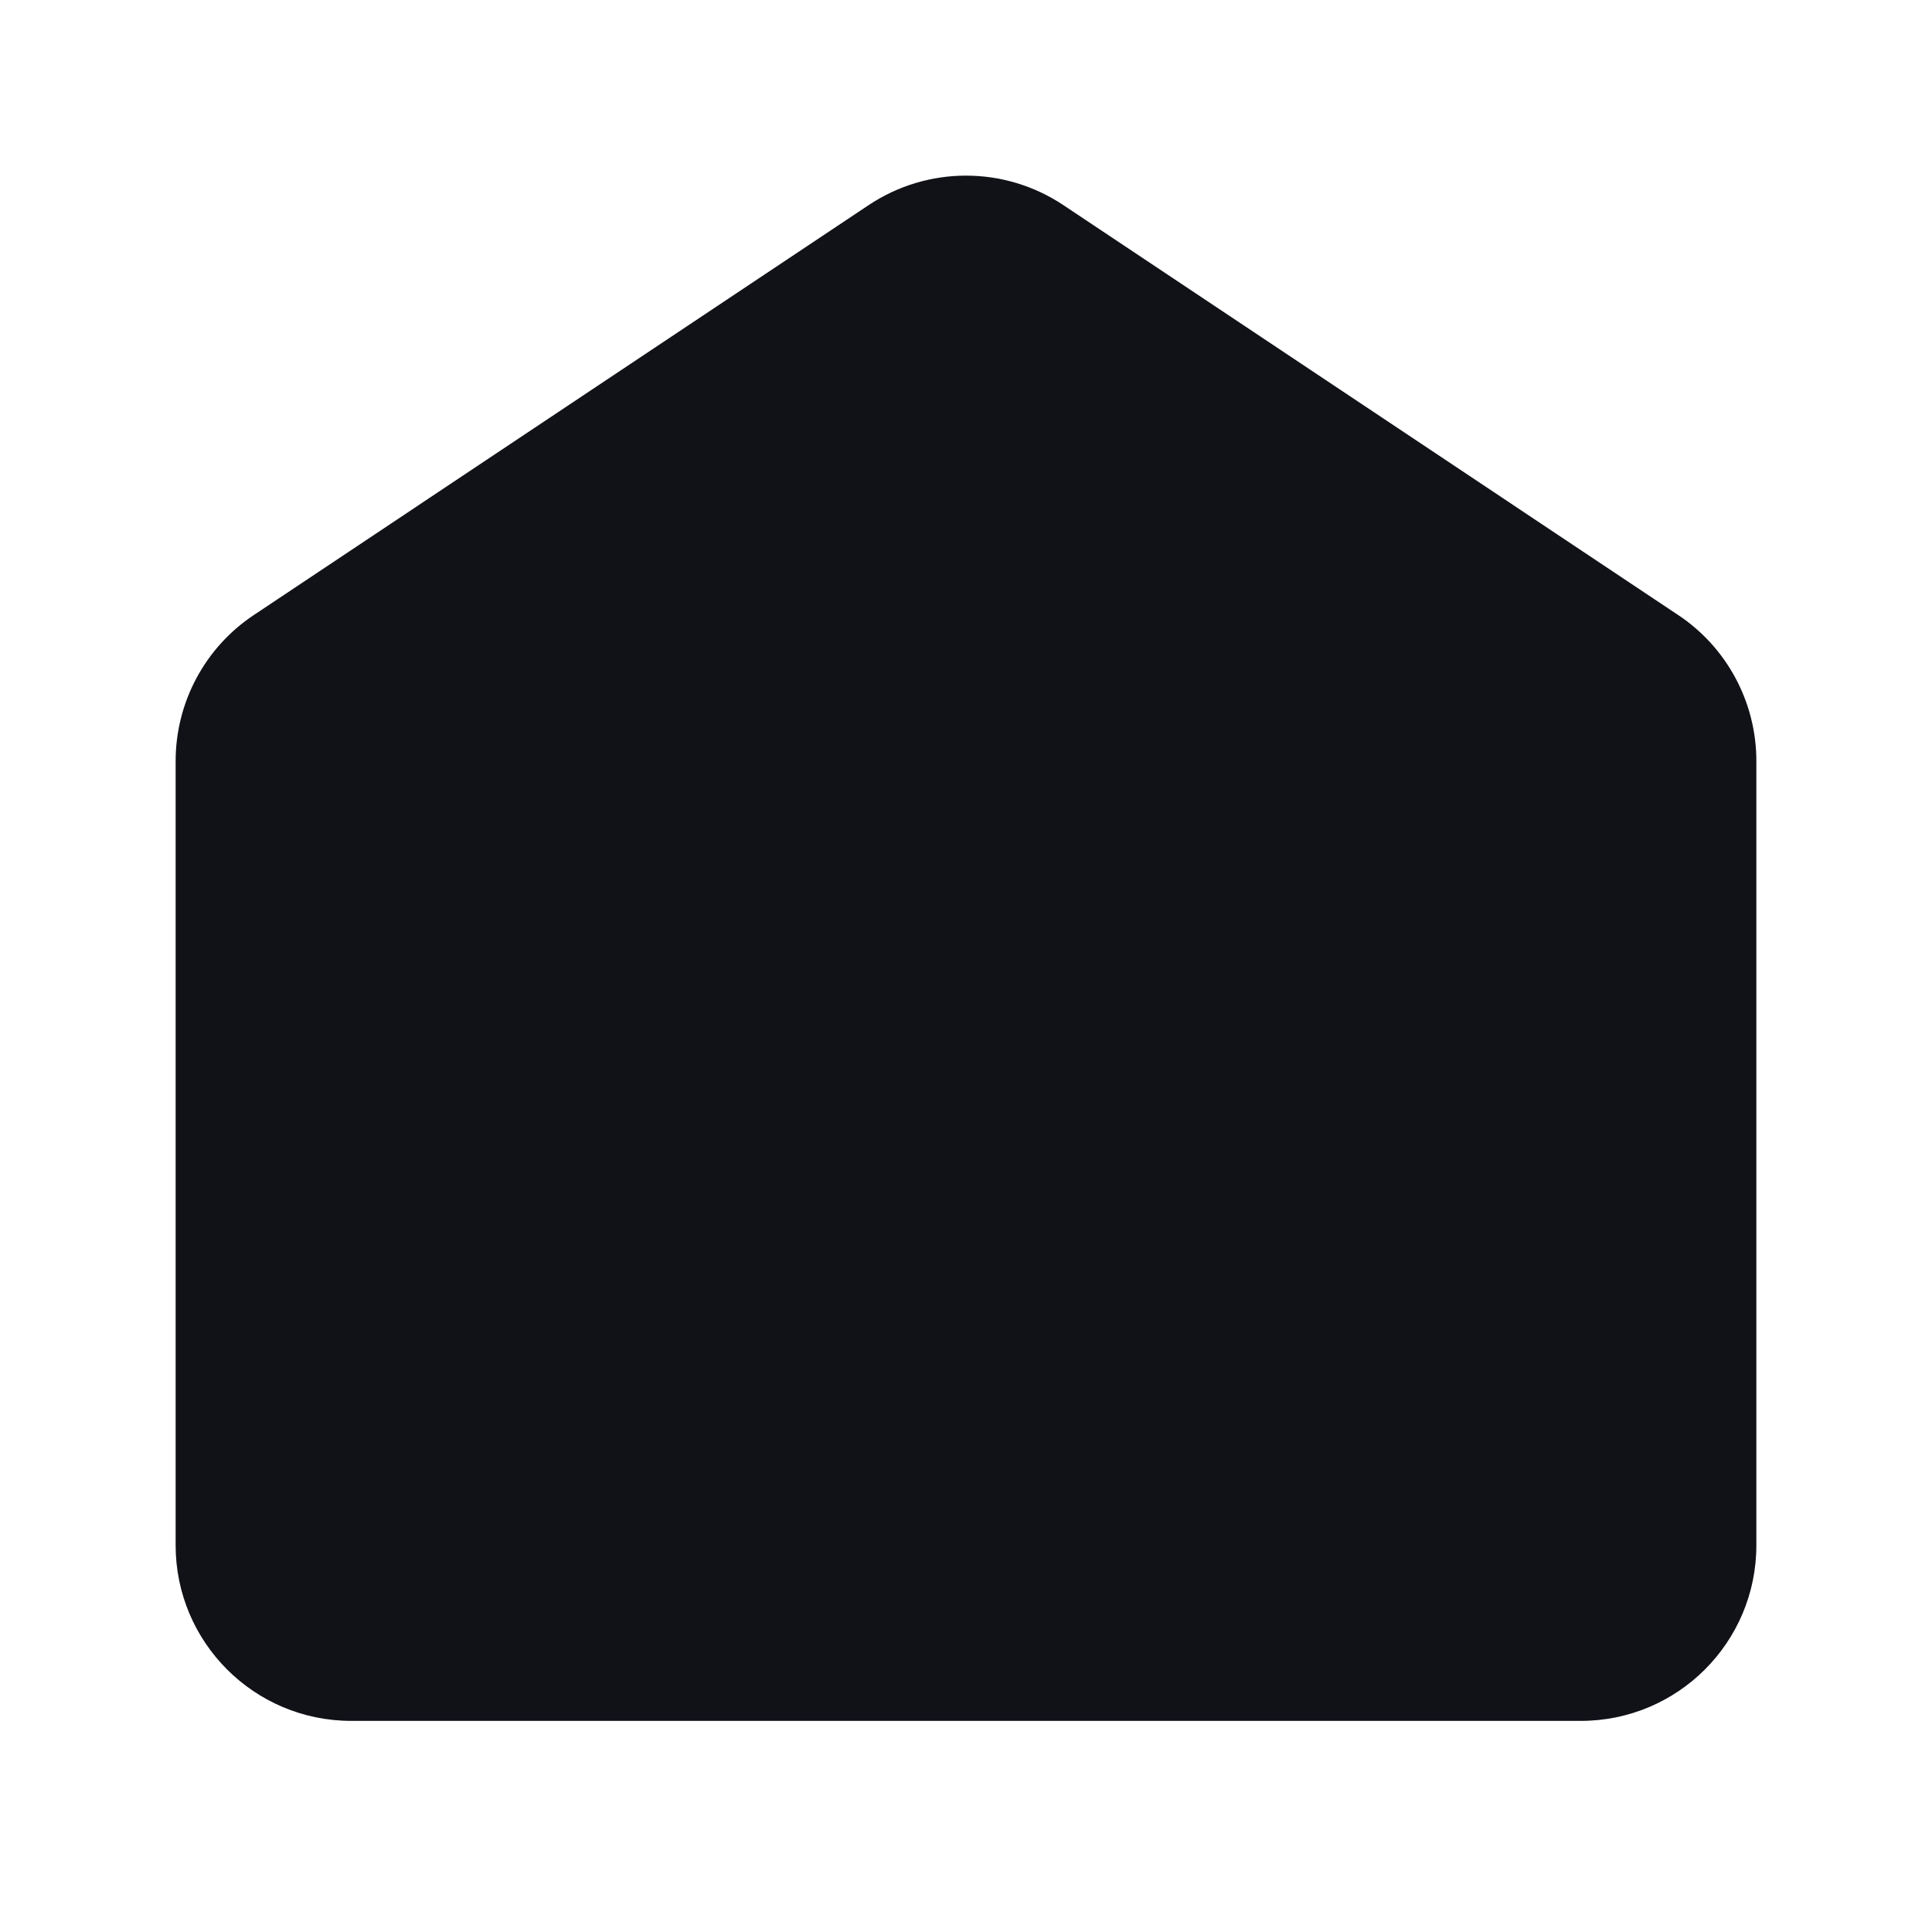
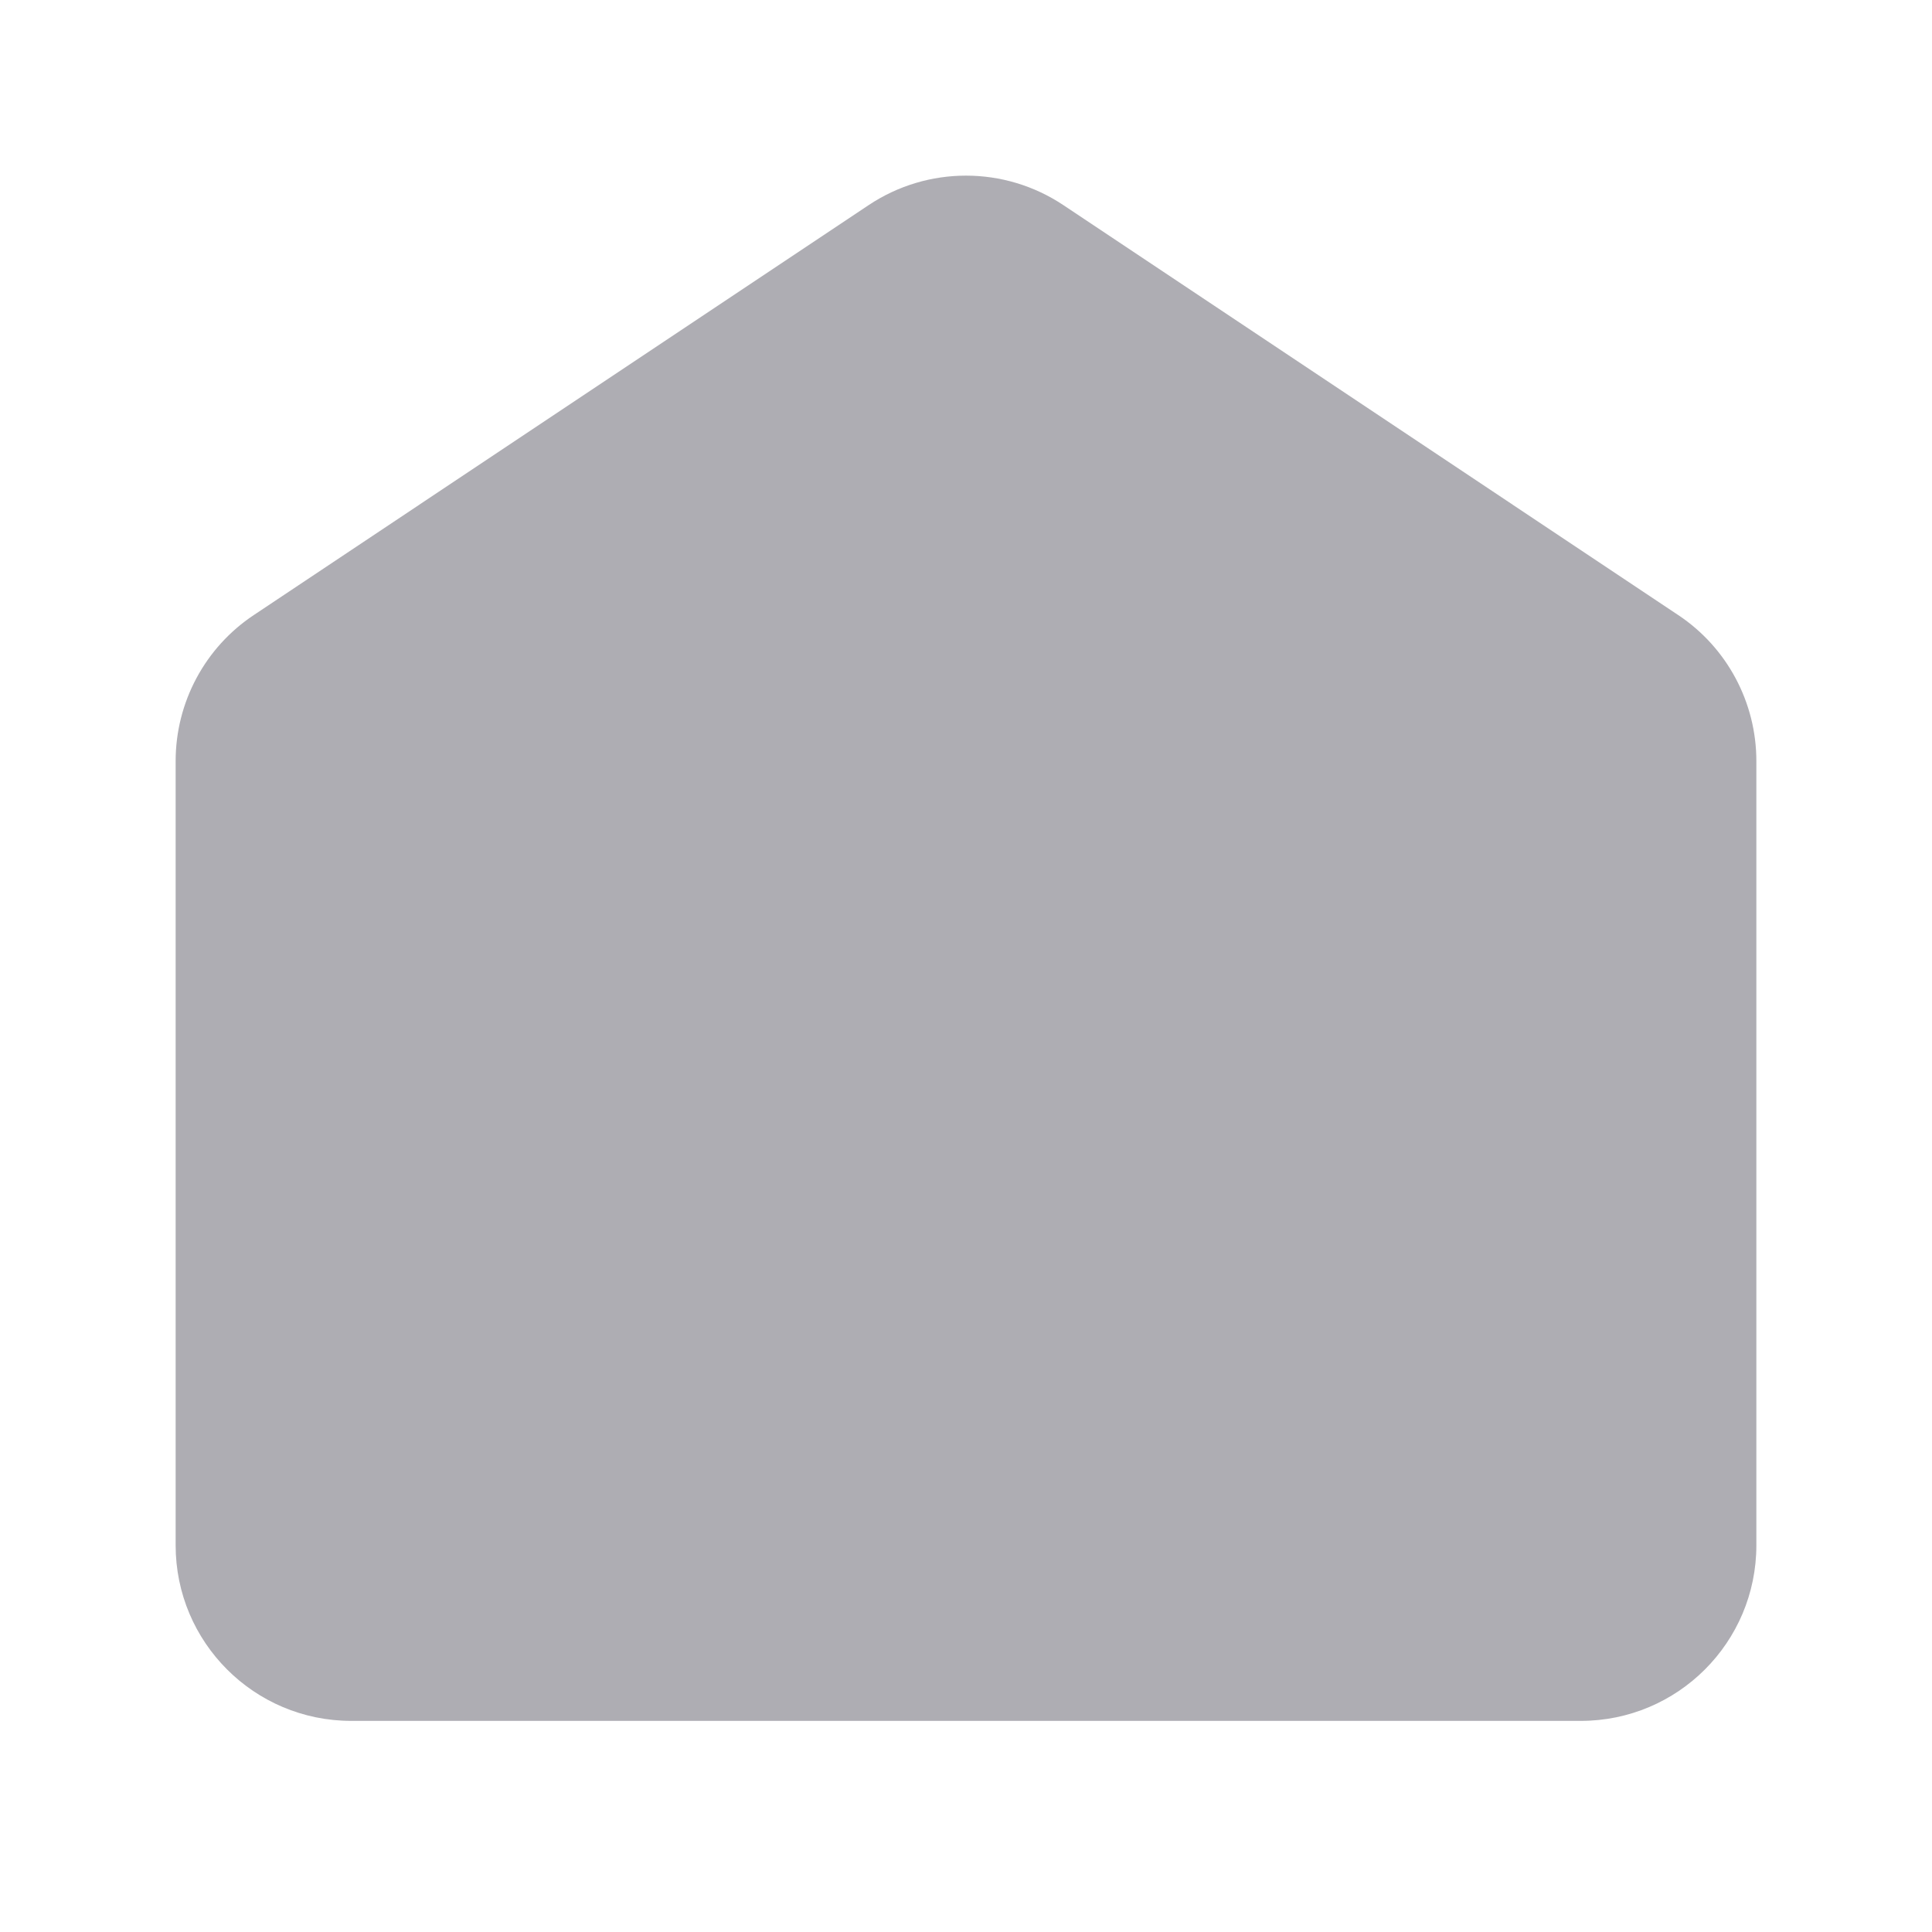
<svg xmlns="http://www.w3.org/2000/svg" width="22" height="22" viewBox="0 0 22 22" fill="none">
-   <path fill-rule="evenodd" clip-rule="evenodd" d="M9.891 2.336C10.562 1.888 11.438 1.888 12.109 2.336L19.109 7.003C19.666 7.373 20 7.998 20 8.667V17.596C20 18.701 19.105 19.596 18 19.596H4C2.895 19.596 2 18.701 2 17.596V8.667C2 7.998 2.334 7.373 2.891 7.003L9.891 2.336Z" fill="#111118" />
+   <path fill-rule="evenodd" clip-rule="evenodd" d="M9.891 2.336C10.562 1.888 11.438 1.888 12.109 2.336L19.109 7.003C19.666 7.373 20 7.998 20 8.667V17.596C20 18.701 19.105 19.596 18 19.596H4C2.895 19.596 2 18.701 2 17.596V8.667C2 7.998 2.334 7.373 2.891 7.003L9.891 2.336Z" fill="#AEADB3" />
</svg>
